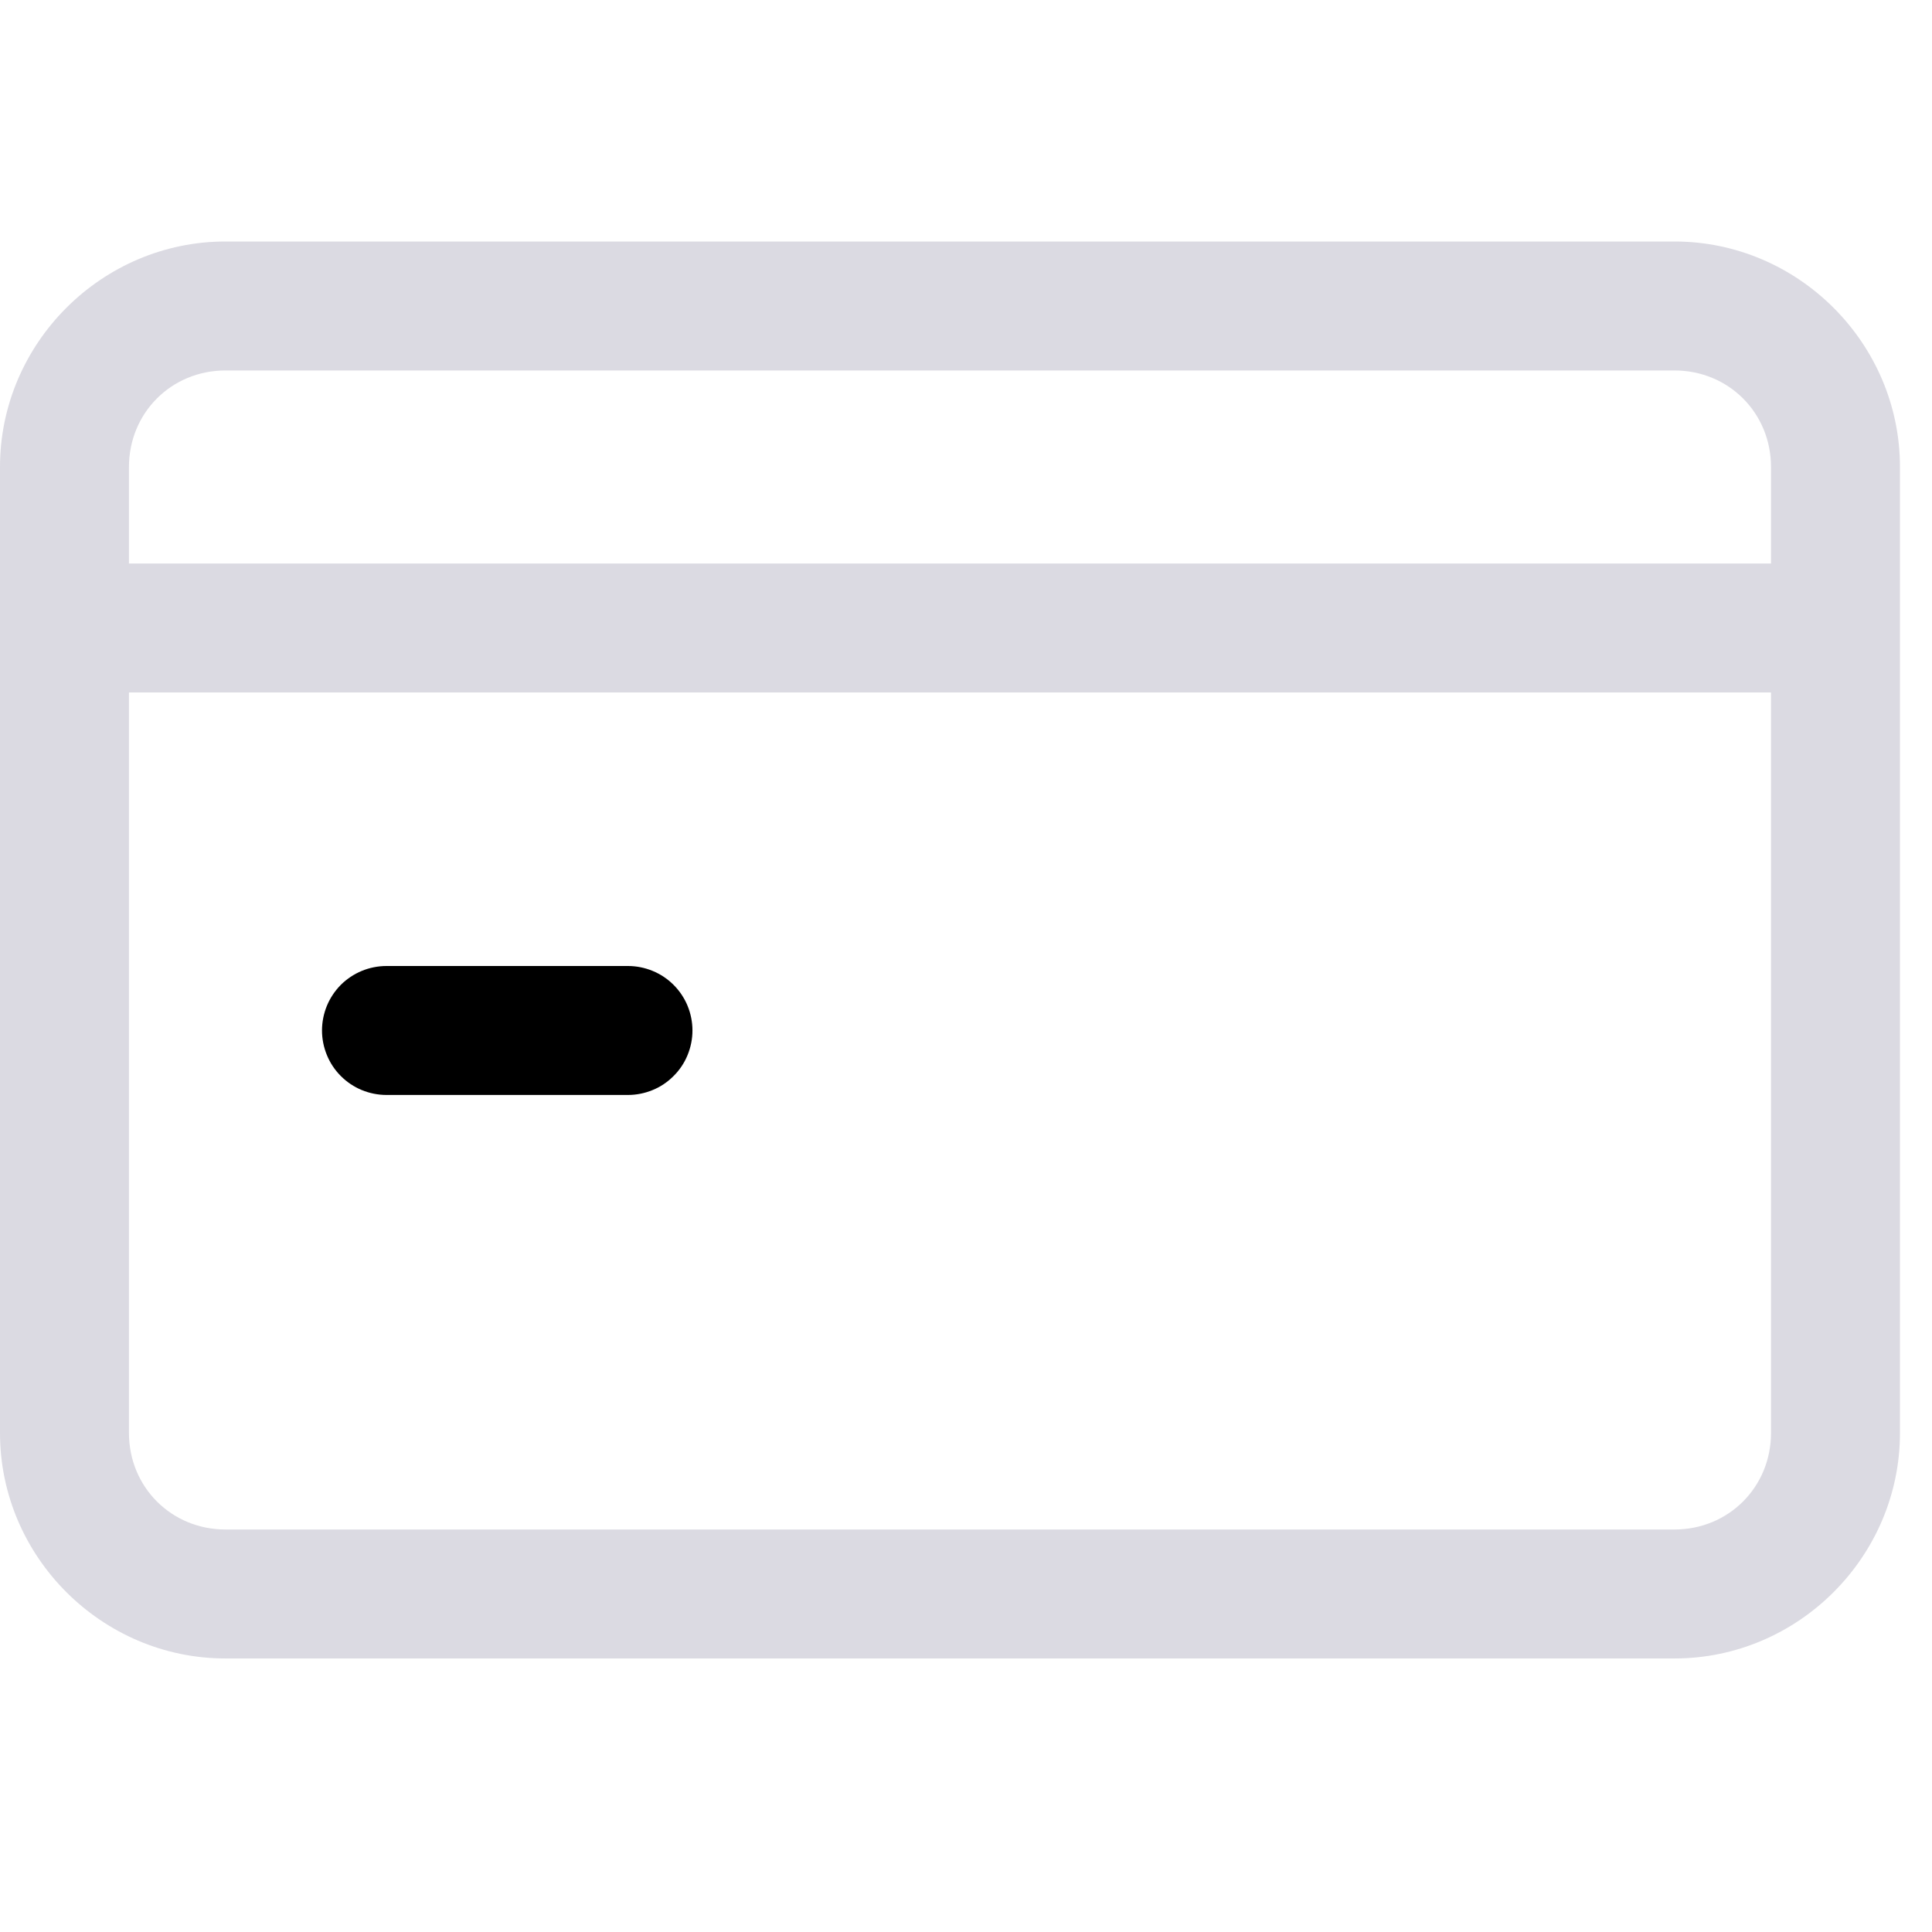
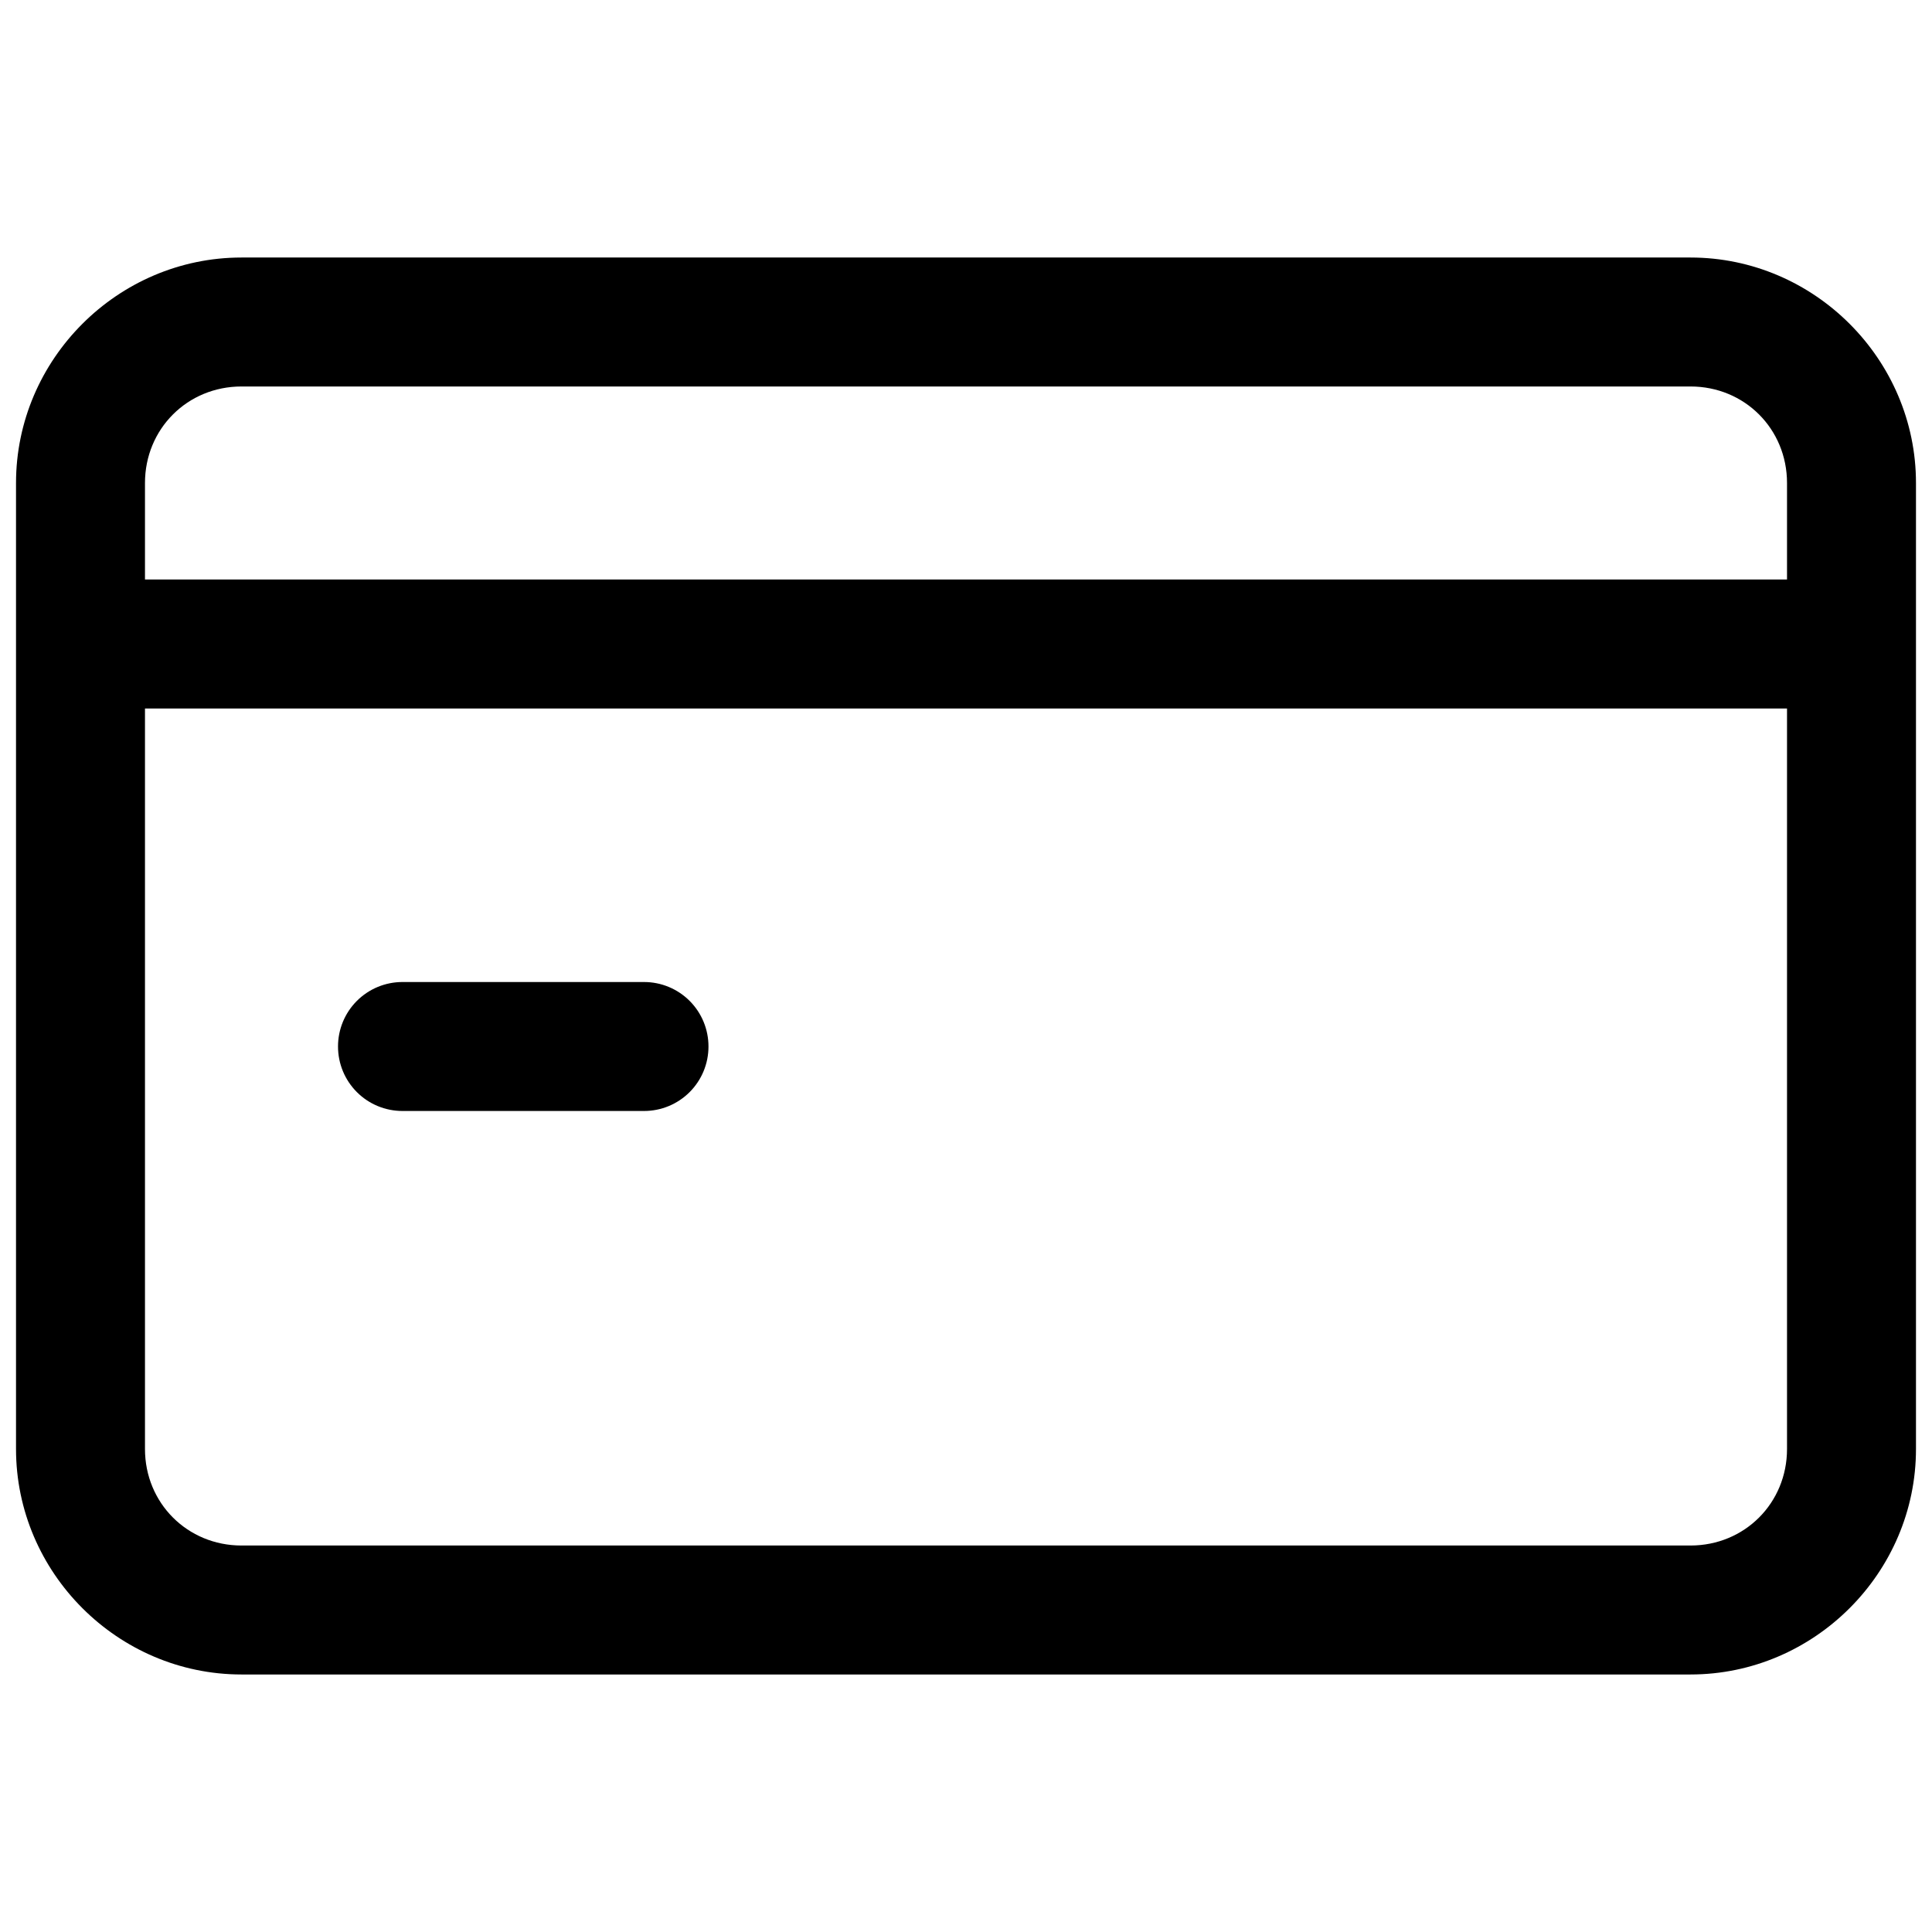
- <svg xmlns="http://www.w3.org/2000/svg" viewBox="0 0 24 24">
-   <path d="M2.801 3C1.264 3 0 4.264 0 5.801V7.801V17.801C0 19.338 1.264 20.602 2.801 20.602H20.801C22.338 20.602 23.602 19.338 23.602 17.801V7.801V5.801C23.602 4.264 22.338 3 20.801 3H2.801ZM2.801 4.602H20.801C21.473 4.602 22 5.129 22 5.801V7H1.602V5.801C1.602 5.129 2.129 4.602 2.801 4.602V4.602ZM1.602 8.602H22V17.801C22 18.473 21.473 19 20.801 19H2.801C2.129 19 1.602 18.473 1.602 17.801V8.602Z" fill="#DBDAE2" />
-   <path d="M4.801 12C4.696 12 4.591 12.021 4.494 12.061C4.397 12.101 4.309 12.16 4.234 12.234C4.16 12.309 4.101 12.397 4.061 12.494C4.021 12.591 4 12.696 4 12.801C4 12.906 4.021 13.01 4.061 13.107C4.101 13.205 4.16 13.293 4.234 13.367C4.309 13.442 4.397 13.501 4.494 13.541C4.591 13.581 4.696 13.602 4.801 13.602H7.801C7.906 13.602 8.01 13.581 8.107 13.541C8.205 13.501 8.293 13.442 8.367 13.367C8.442 13.293 8.501 13.205 8.541 13.107C8.581 13.01 8.602 12.906 8.602 12.801C8.602 12.696 8.581 12.591 8.541 12.494C8.501 12.397 8.442 12.309 8.367 12.234C8.293 12.16 8.205 12.101 8.107 12.061C8.01 12.021 7.906 12 7.801 12H4.801Z" fill="black" />
+ <svg xmlns="http://www.w3.org/2000/svg" viewBox="0 0 24 24" fill="none" version="1.1" id="svg8">
+   <defs id="defs12" />
+   <path id="path6" style="color:#000000;font-style:normal;font-variant:normal;font-weight:normal;font-stretch:normal;font-size:medium;line-height:normal;font-family:sans-serif;font-variant-ligatures:normal;font-variant-position:normal;font-variant-caps:normal;font-variant-numeric:normal;font-variant-alternates:normal;font-variant-east-asian:normal;font-feature-settings:normal;font-variation-settings:normal;text-indent:0;text-align:start;text-decoration:none;text-decoration-line:none;text-decoration-style:solid;text-decoration-color:#000000;letter-spacing:normal;word-spacing:normal;text-transform:none;writing-mode:lr-tb;direction:ltr;text-orientation:mixed;dominant-baseline:auto;baseline-shift:baseline;text-anchor:start;white-space:normal;shape-padding:0;shape-margin:0;inline-size:0;clip-rule:nonzero;display:inline;overflow:visible;visibility:visible;isolation:auto;mix-blend-mode:normal;color-interpolation:sRGB;color-interpolation-filters:linearRGB;solid-color:#000000;solid-opacity:1;vector-effect:none;fill:#000000;fill-opacity:1;fill-rule:nonzero;stroke:none;stroke-linecap:round;stroke-linejoin:round;stroke-miterlimit:4;stroke-dasharray:none;stroke-dashoffset:0;stroke-opacity:1;color-rendering:auto;image-rendering:auto;shape-rendering:auto;text-rendering:auto;enable-background:accumulate;stop-color:#000000;stop-opacity:1;opacity:1" d="M 5,12.199 A 0.8,0.8 0 0 0 4.199,13 0.8,0.8 0 0 0 5,13.801 H 8 A 0.8,0.8 0 0 0 8.801,13 0.8,0.8 0 0 0 8,12.199 Z M 3,3.199 C 1.463,3.199 0.199,4.463 0.199,6 v 2 10 c 0,1.537 1.264,2.801 2.801,2.801 h 18 c 1.537,0 2.801,-1.264 2.801,-2.801 V 8 6 C 23.801,4.463 22.537,3.199 21,3.199 Z m 0,1.602 h 18 c 0.672,0 1.199,0.527 1.199,1.199 V 7.199 H 1.801 V 6 C 1.801,5.328 2.328,4.801 3,4.801 Z m -1.199,4 H 22.199 V 18 c 0,0.672 -0.527,1.199 -1.199,1.199 H 3 C 2.328,19.199 1.801,18.672 1.801,18 Z" />
</svg>
